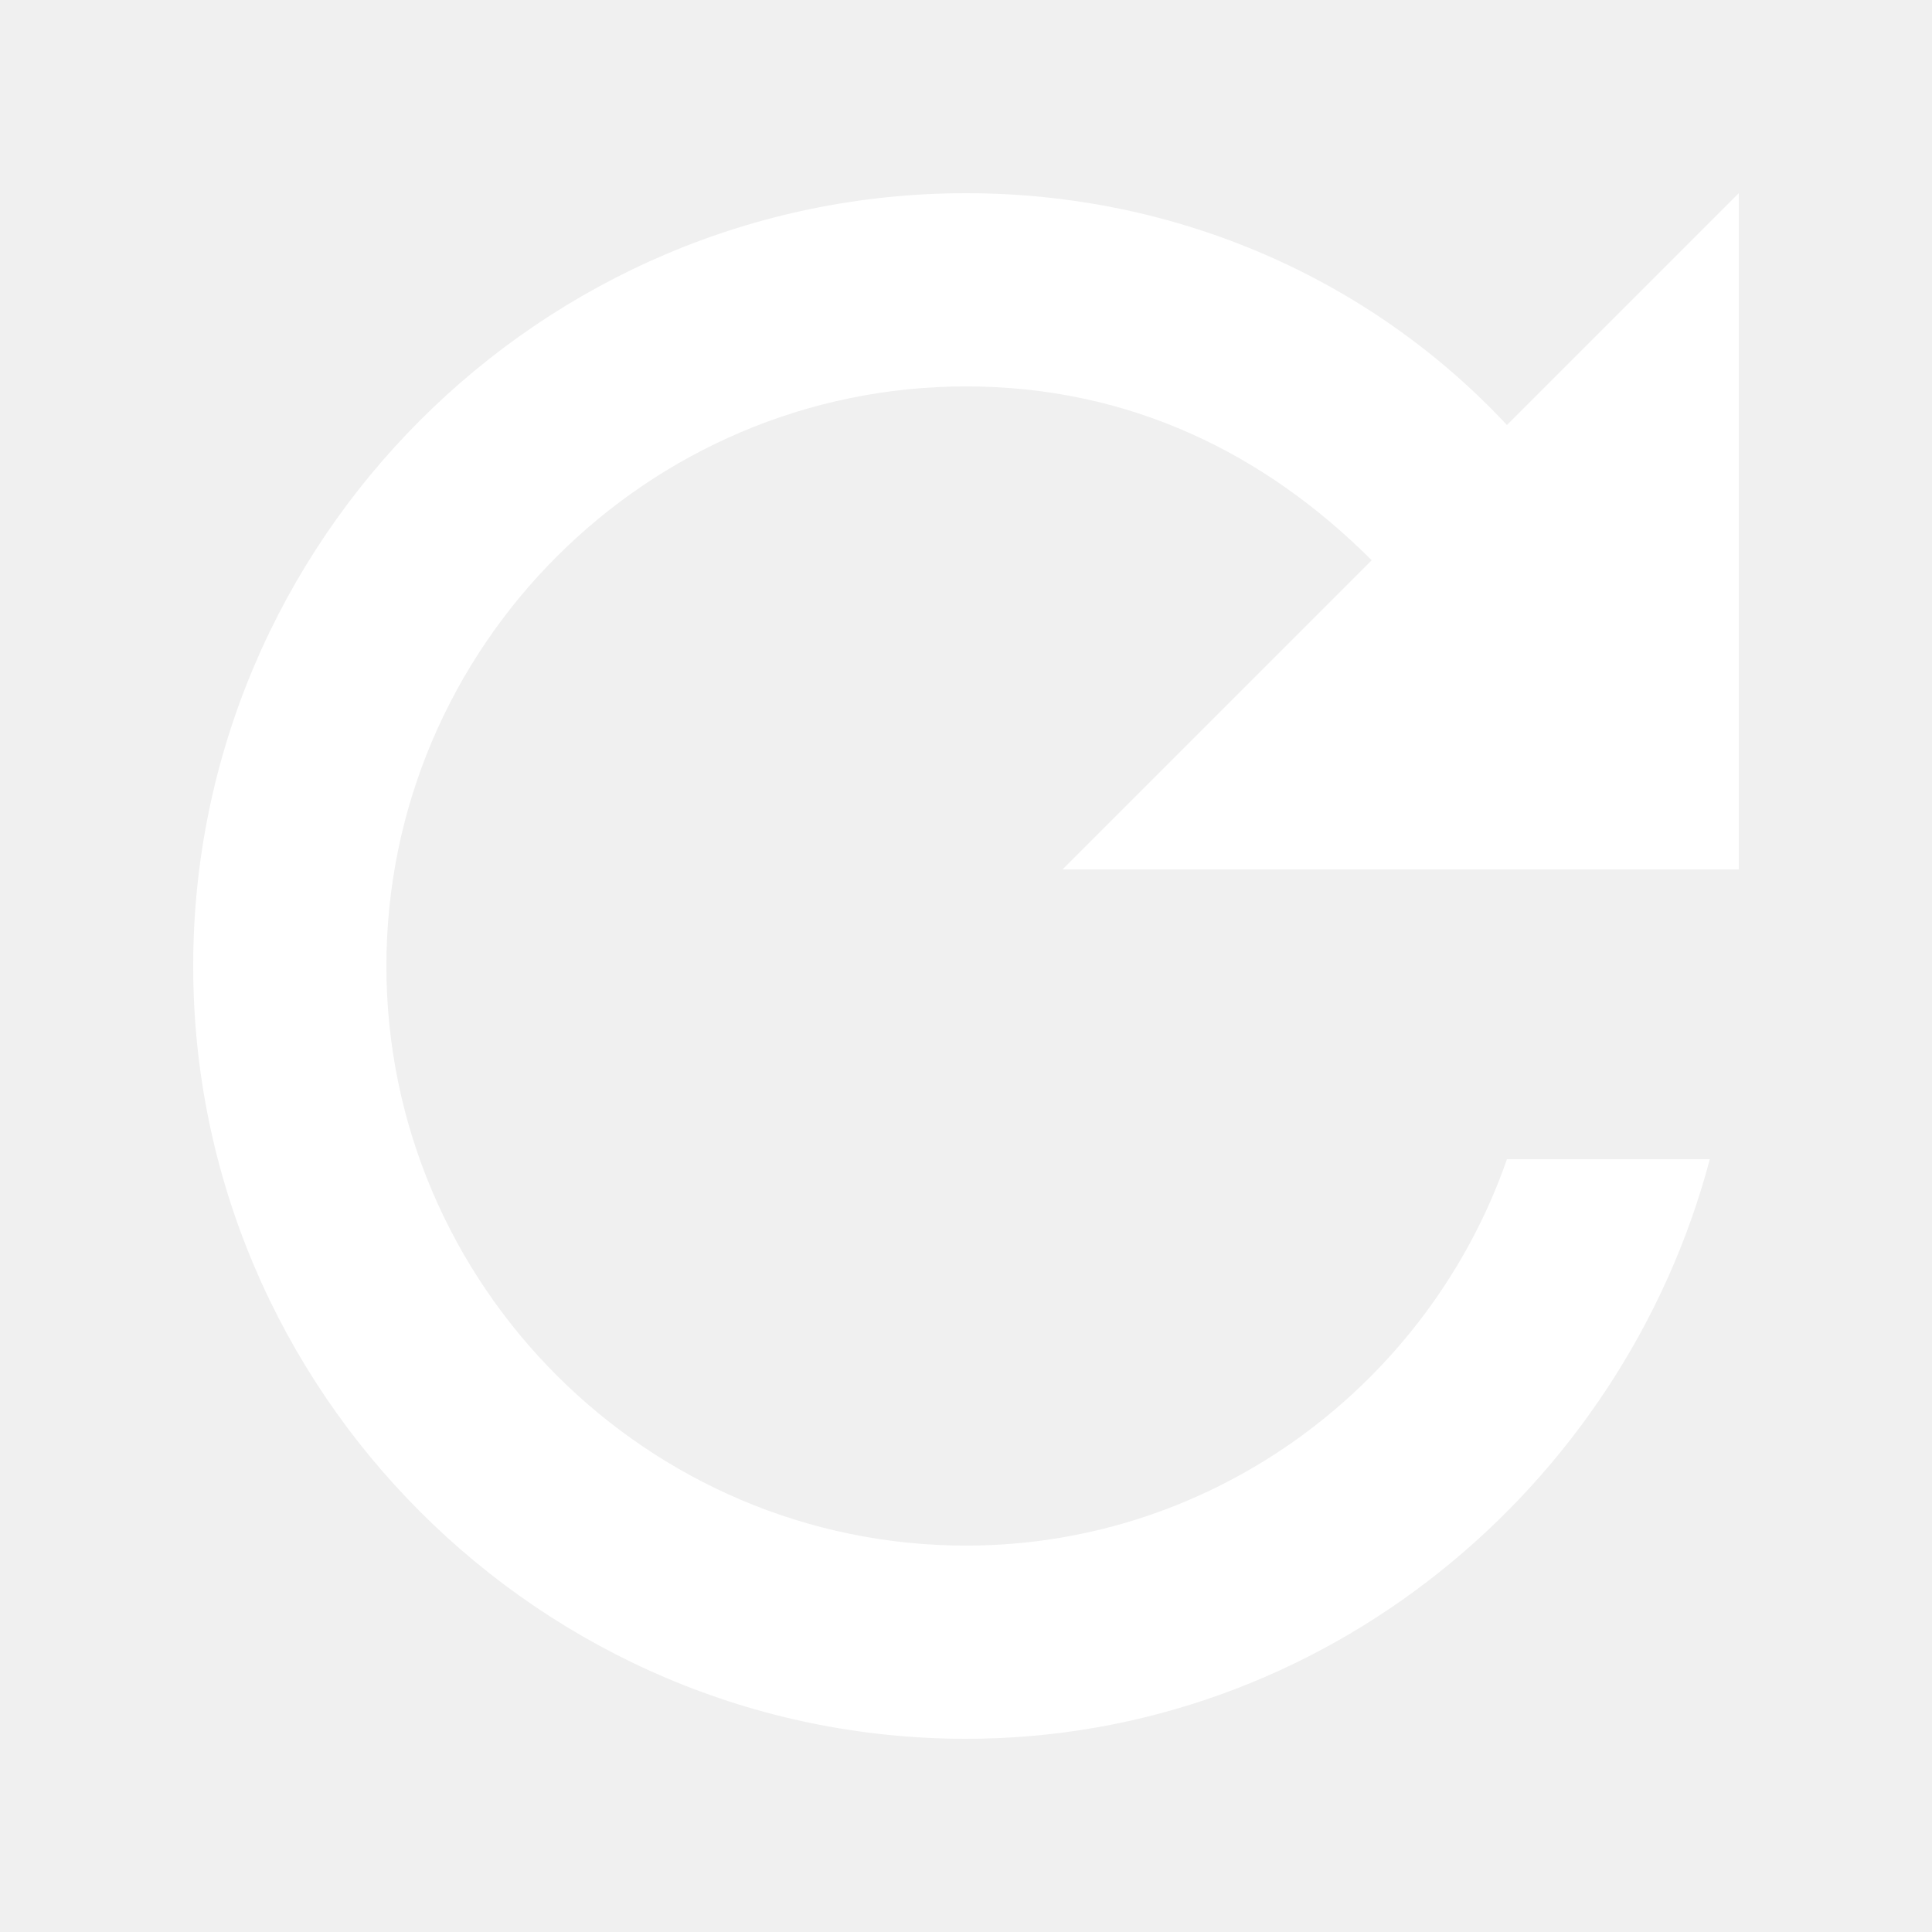
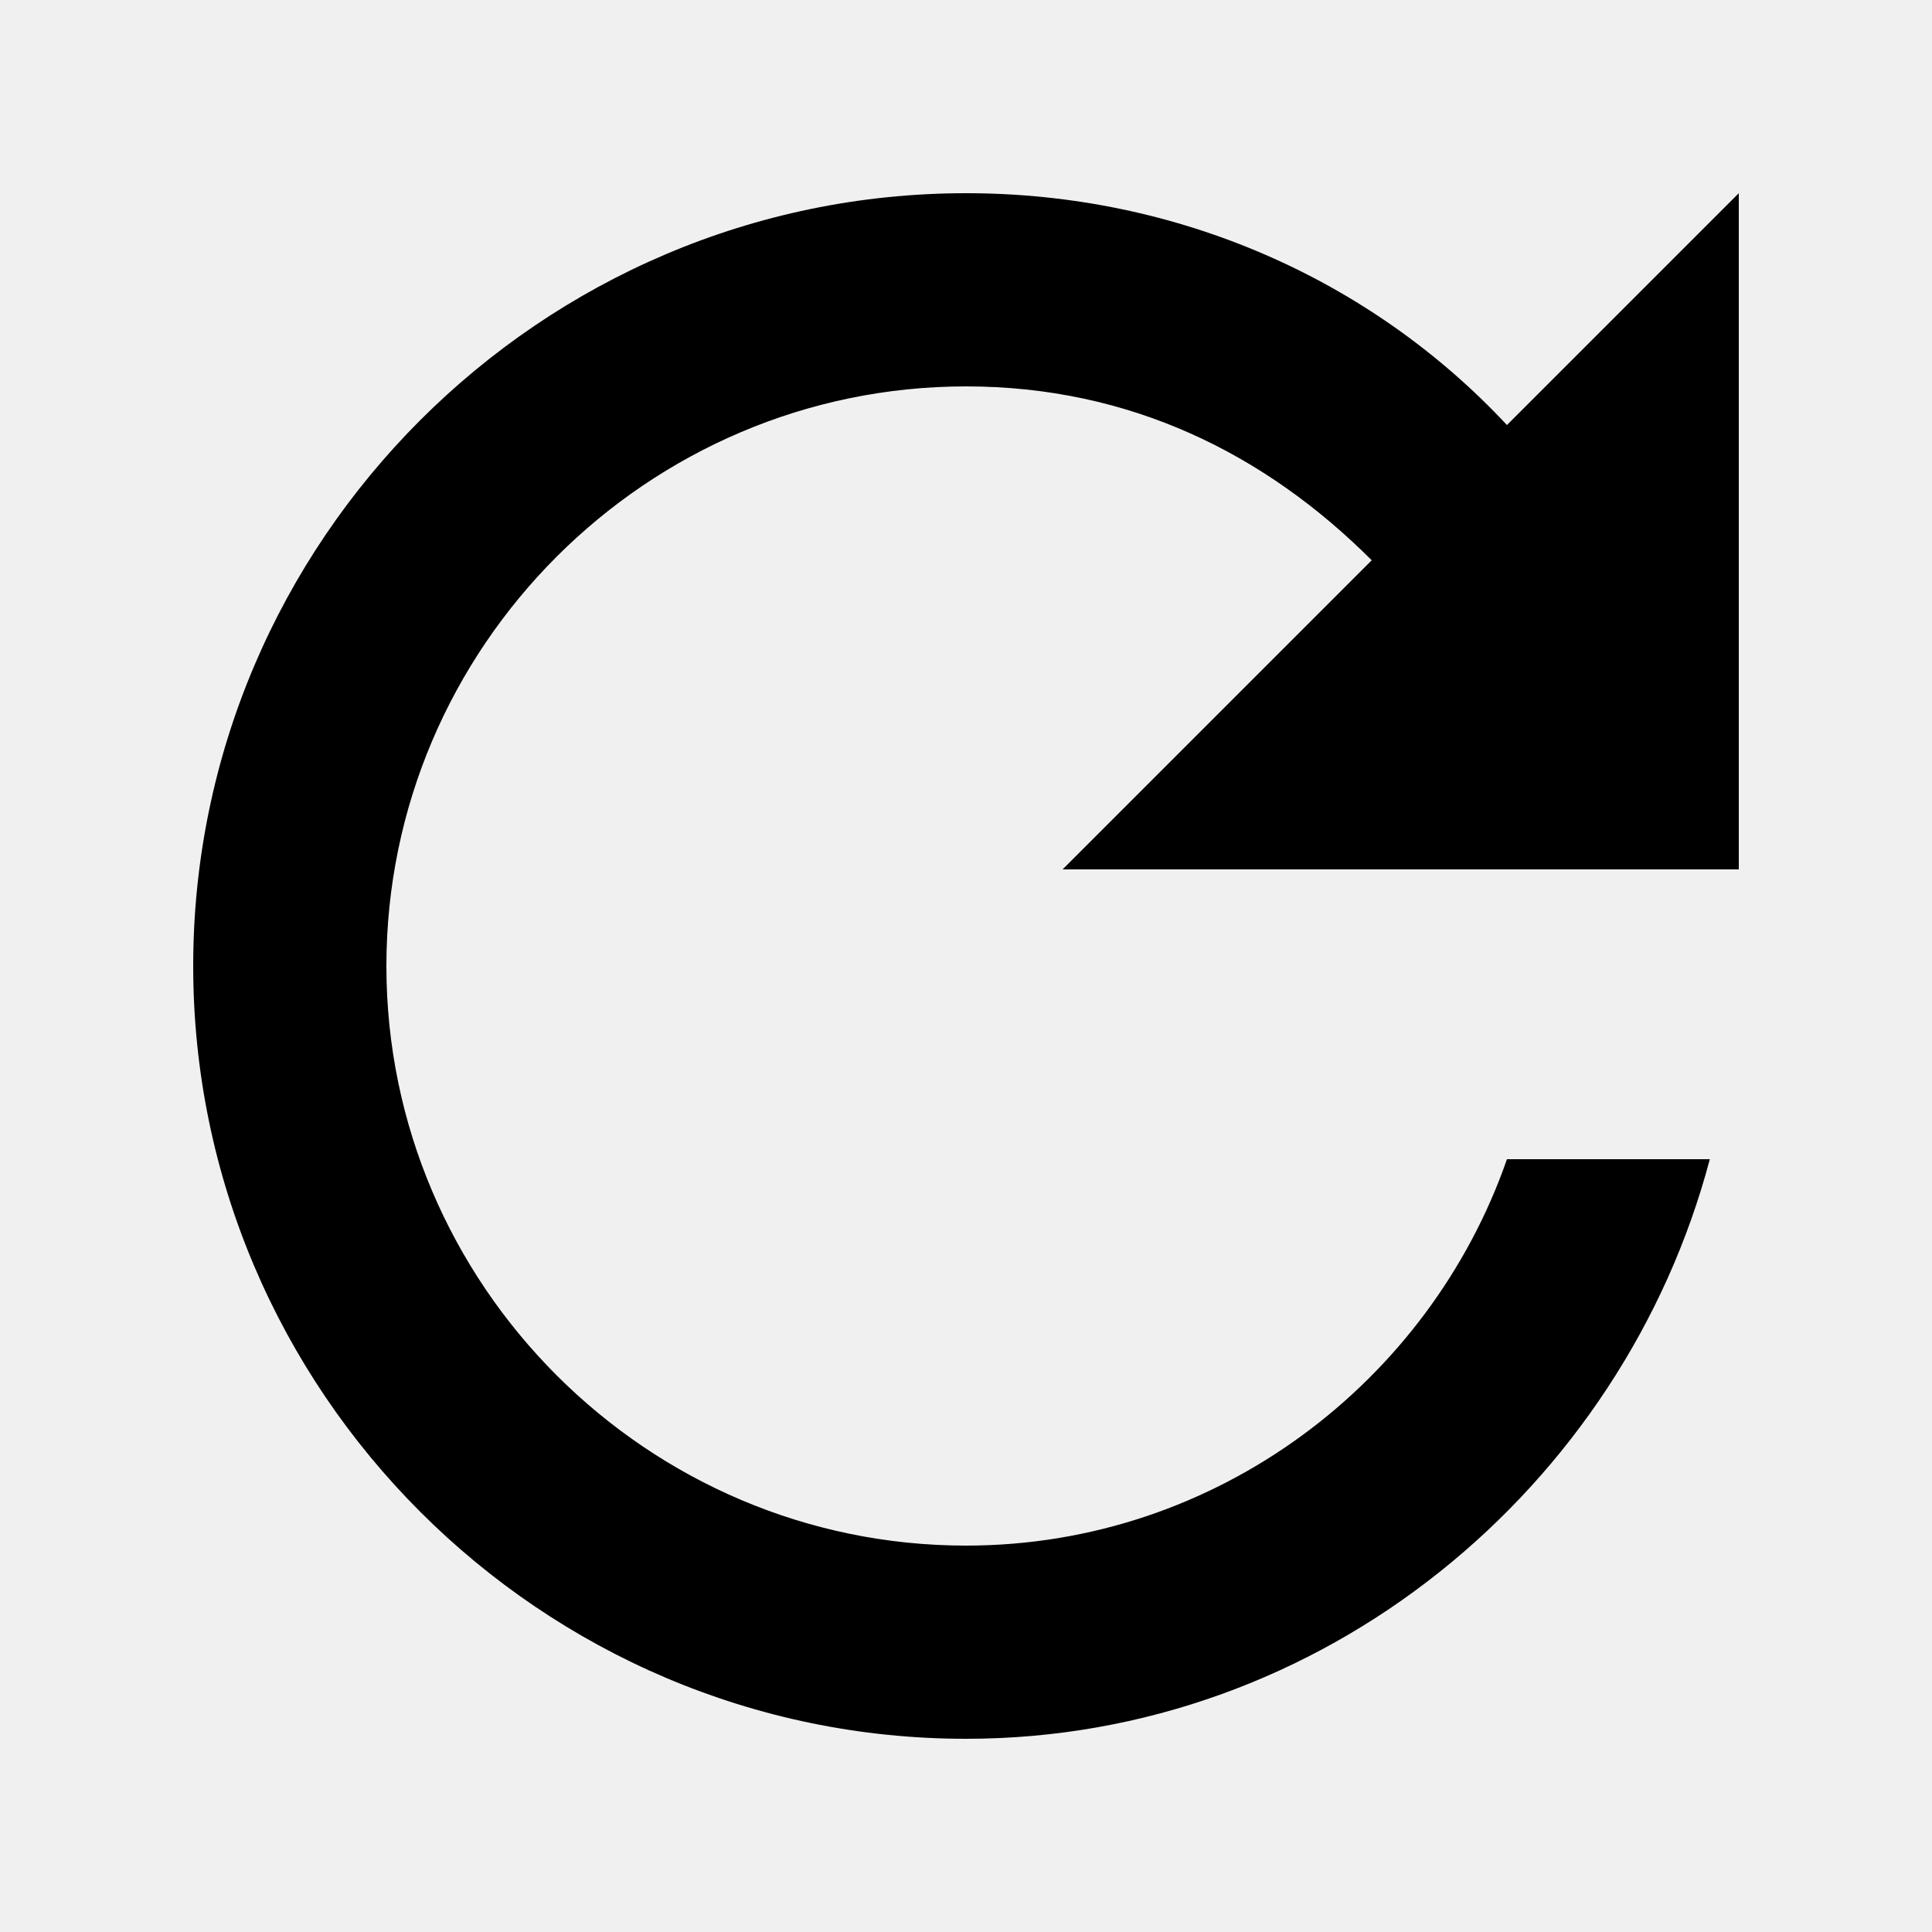
<svg xmlns="http://www.w3.org/2000/svg" height="16px" version="1.1" viewBox="-2 -2 20 20" width="16px">
-   <g fill="#FFF" fill-rule="evenodd" stroke="none" stroke-width="1">
+   <g fill-rule="evenodd" stroke="none" stroke-width="0">
    <path d="M13.6,2.4 C12.2,0.9 10.2,0 8,0 C3.6,0 0,3.6 0,8 C0,12.4 3.6,16 8,16 C11.7,16 14.8,13.4 15.7,10 L13.6,10 C12.8,12.3 10.6,14 8,14 C4.7,14 2,11.3 2,8 C2,4.7 4.7,2 8,2 C9.7,2 11.1,2.7 12.2,3.8 L9,7 L16,7 L16,0 L13.6,2.4 L13.6,2.4 Z" />
  </g>
</svg>
